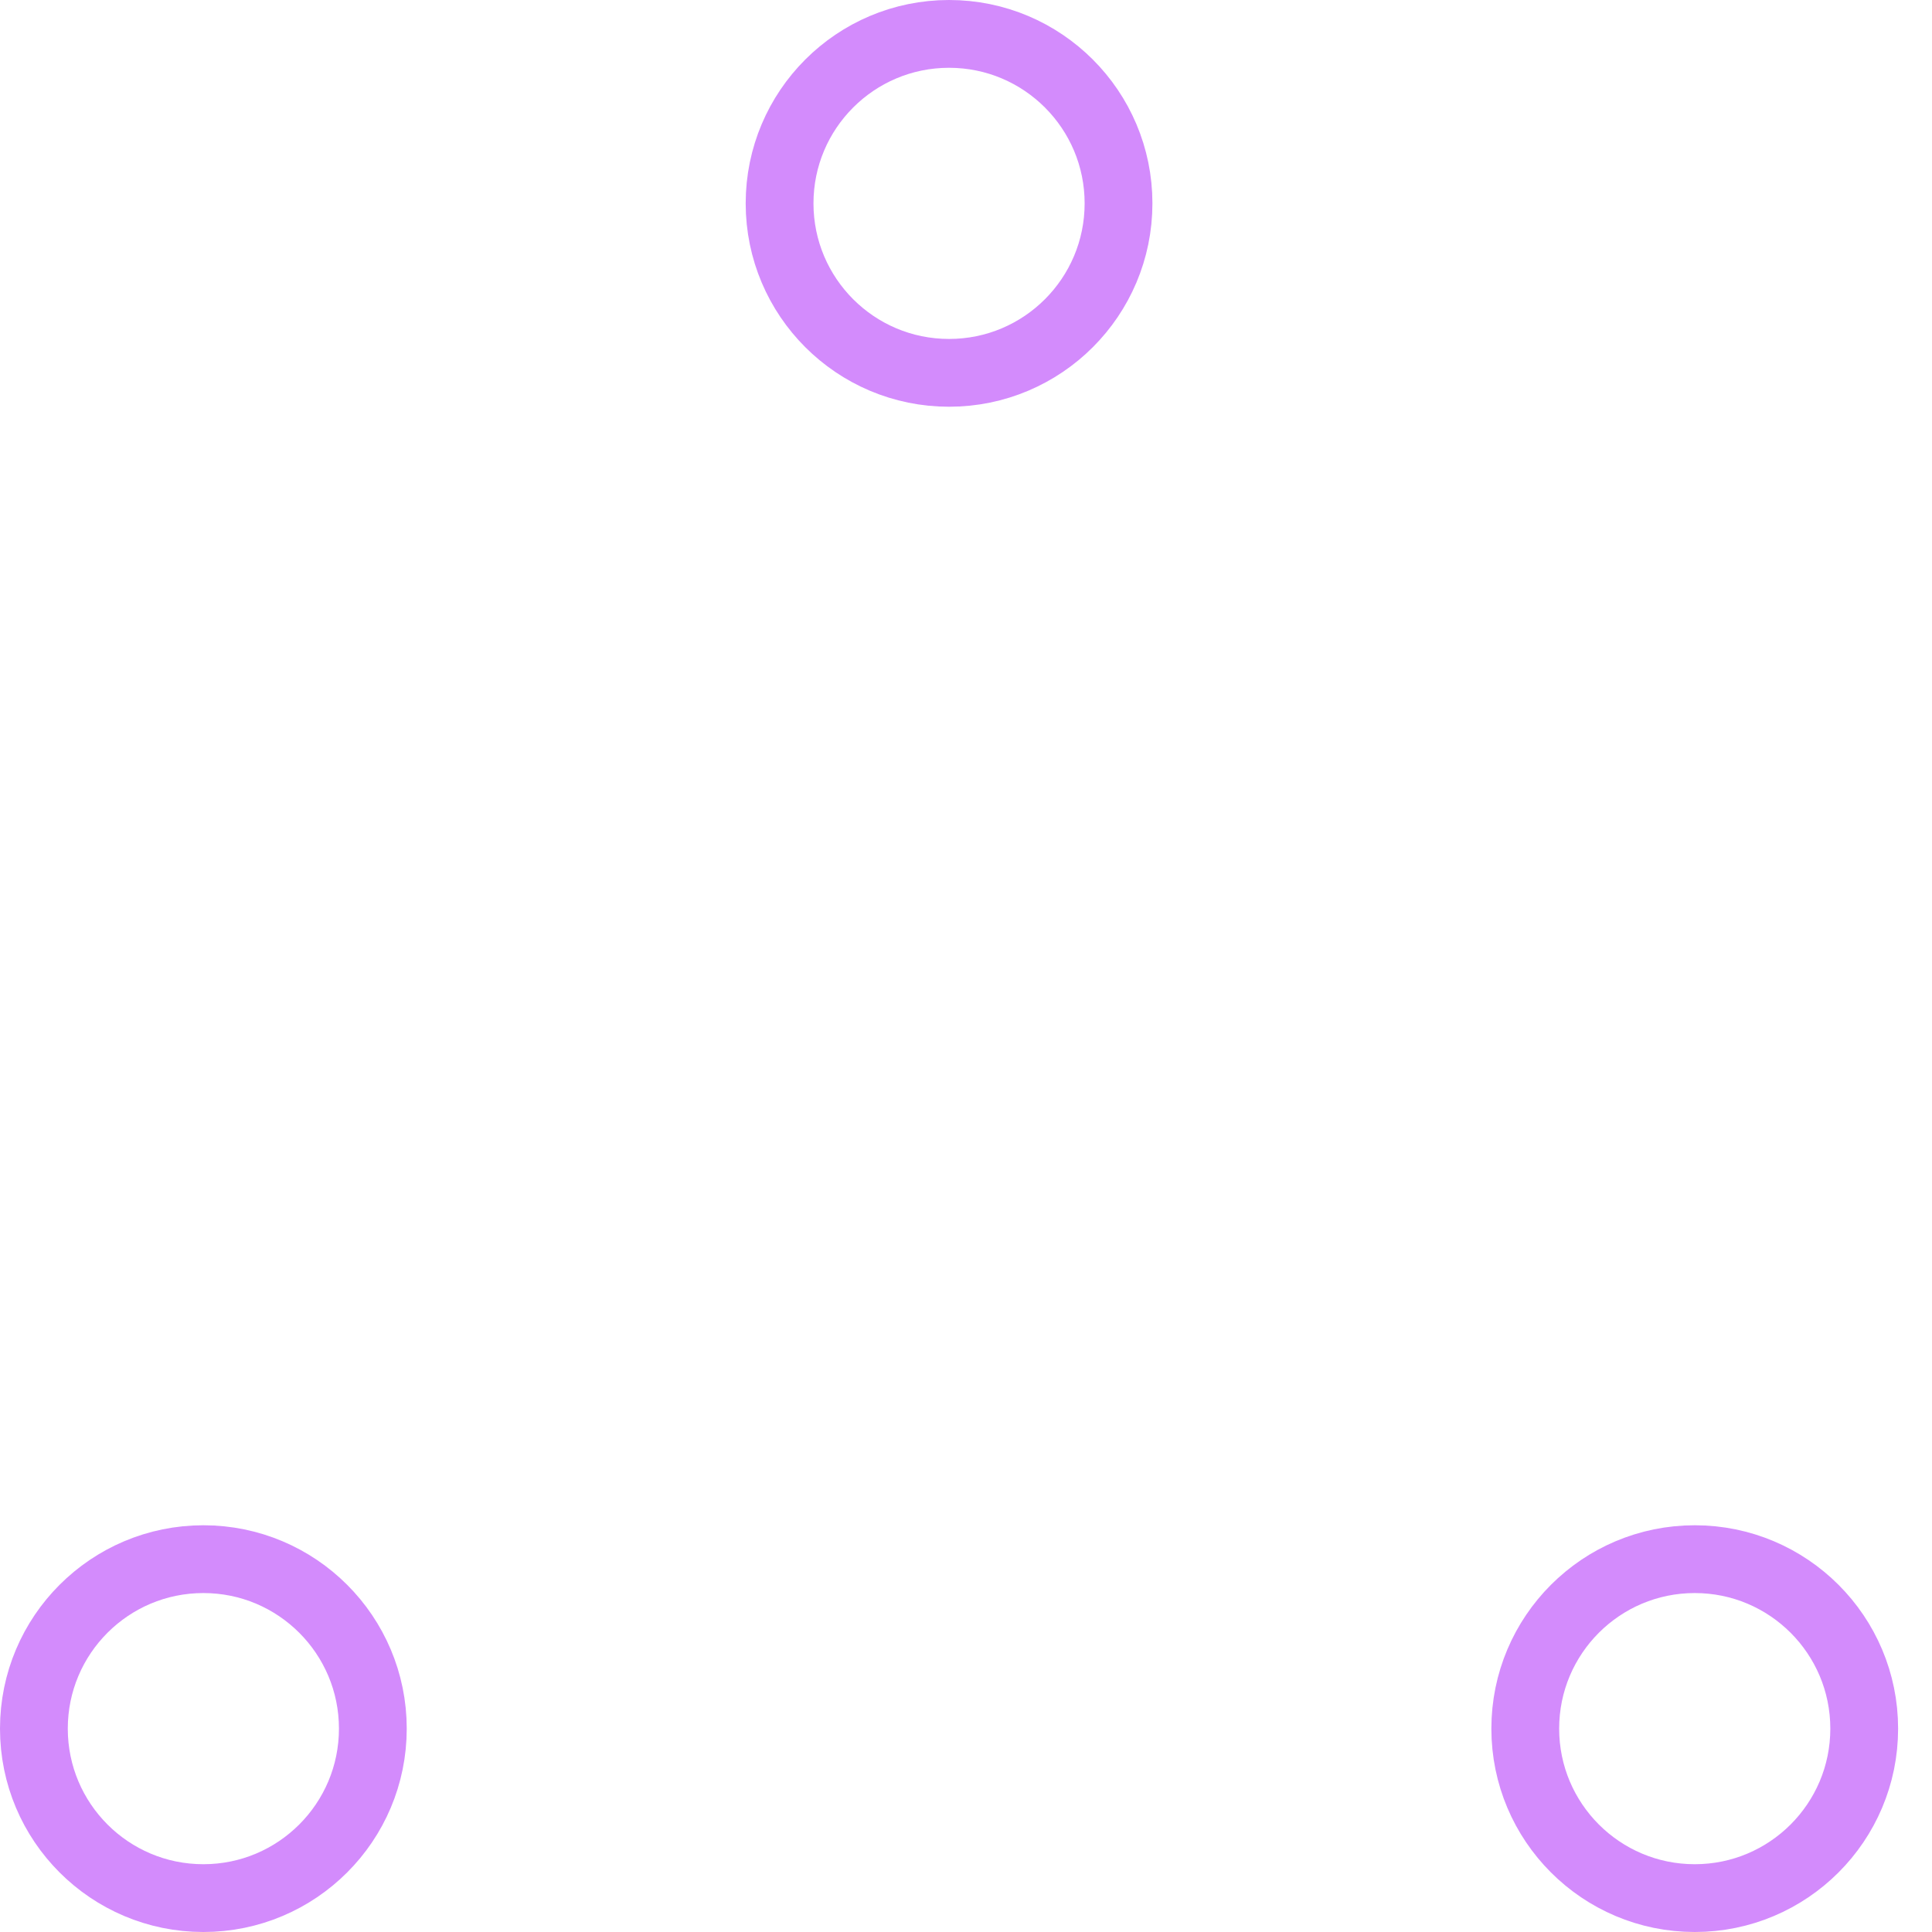
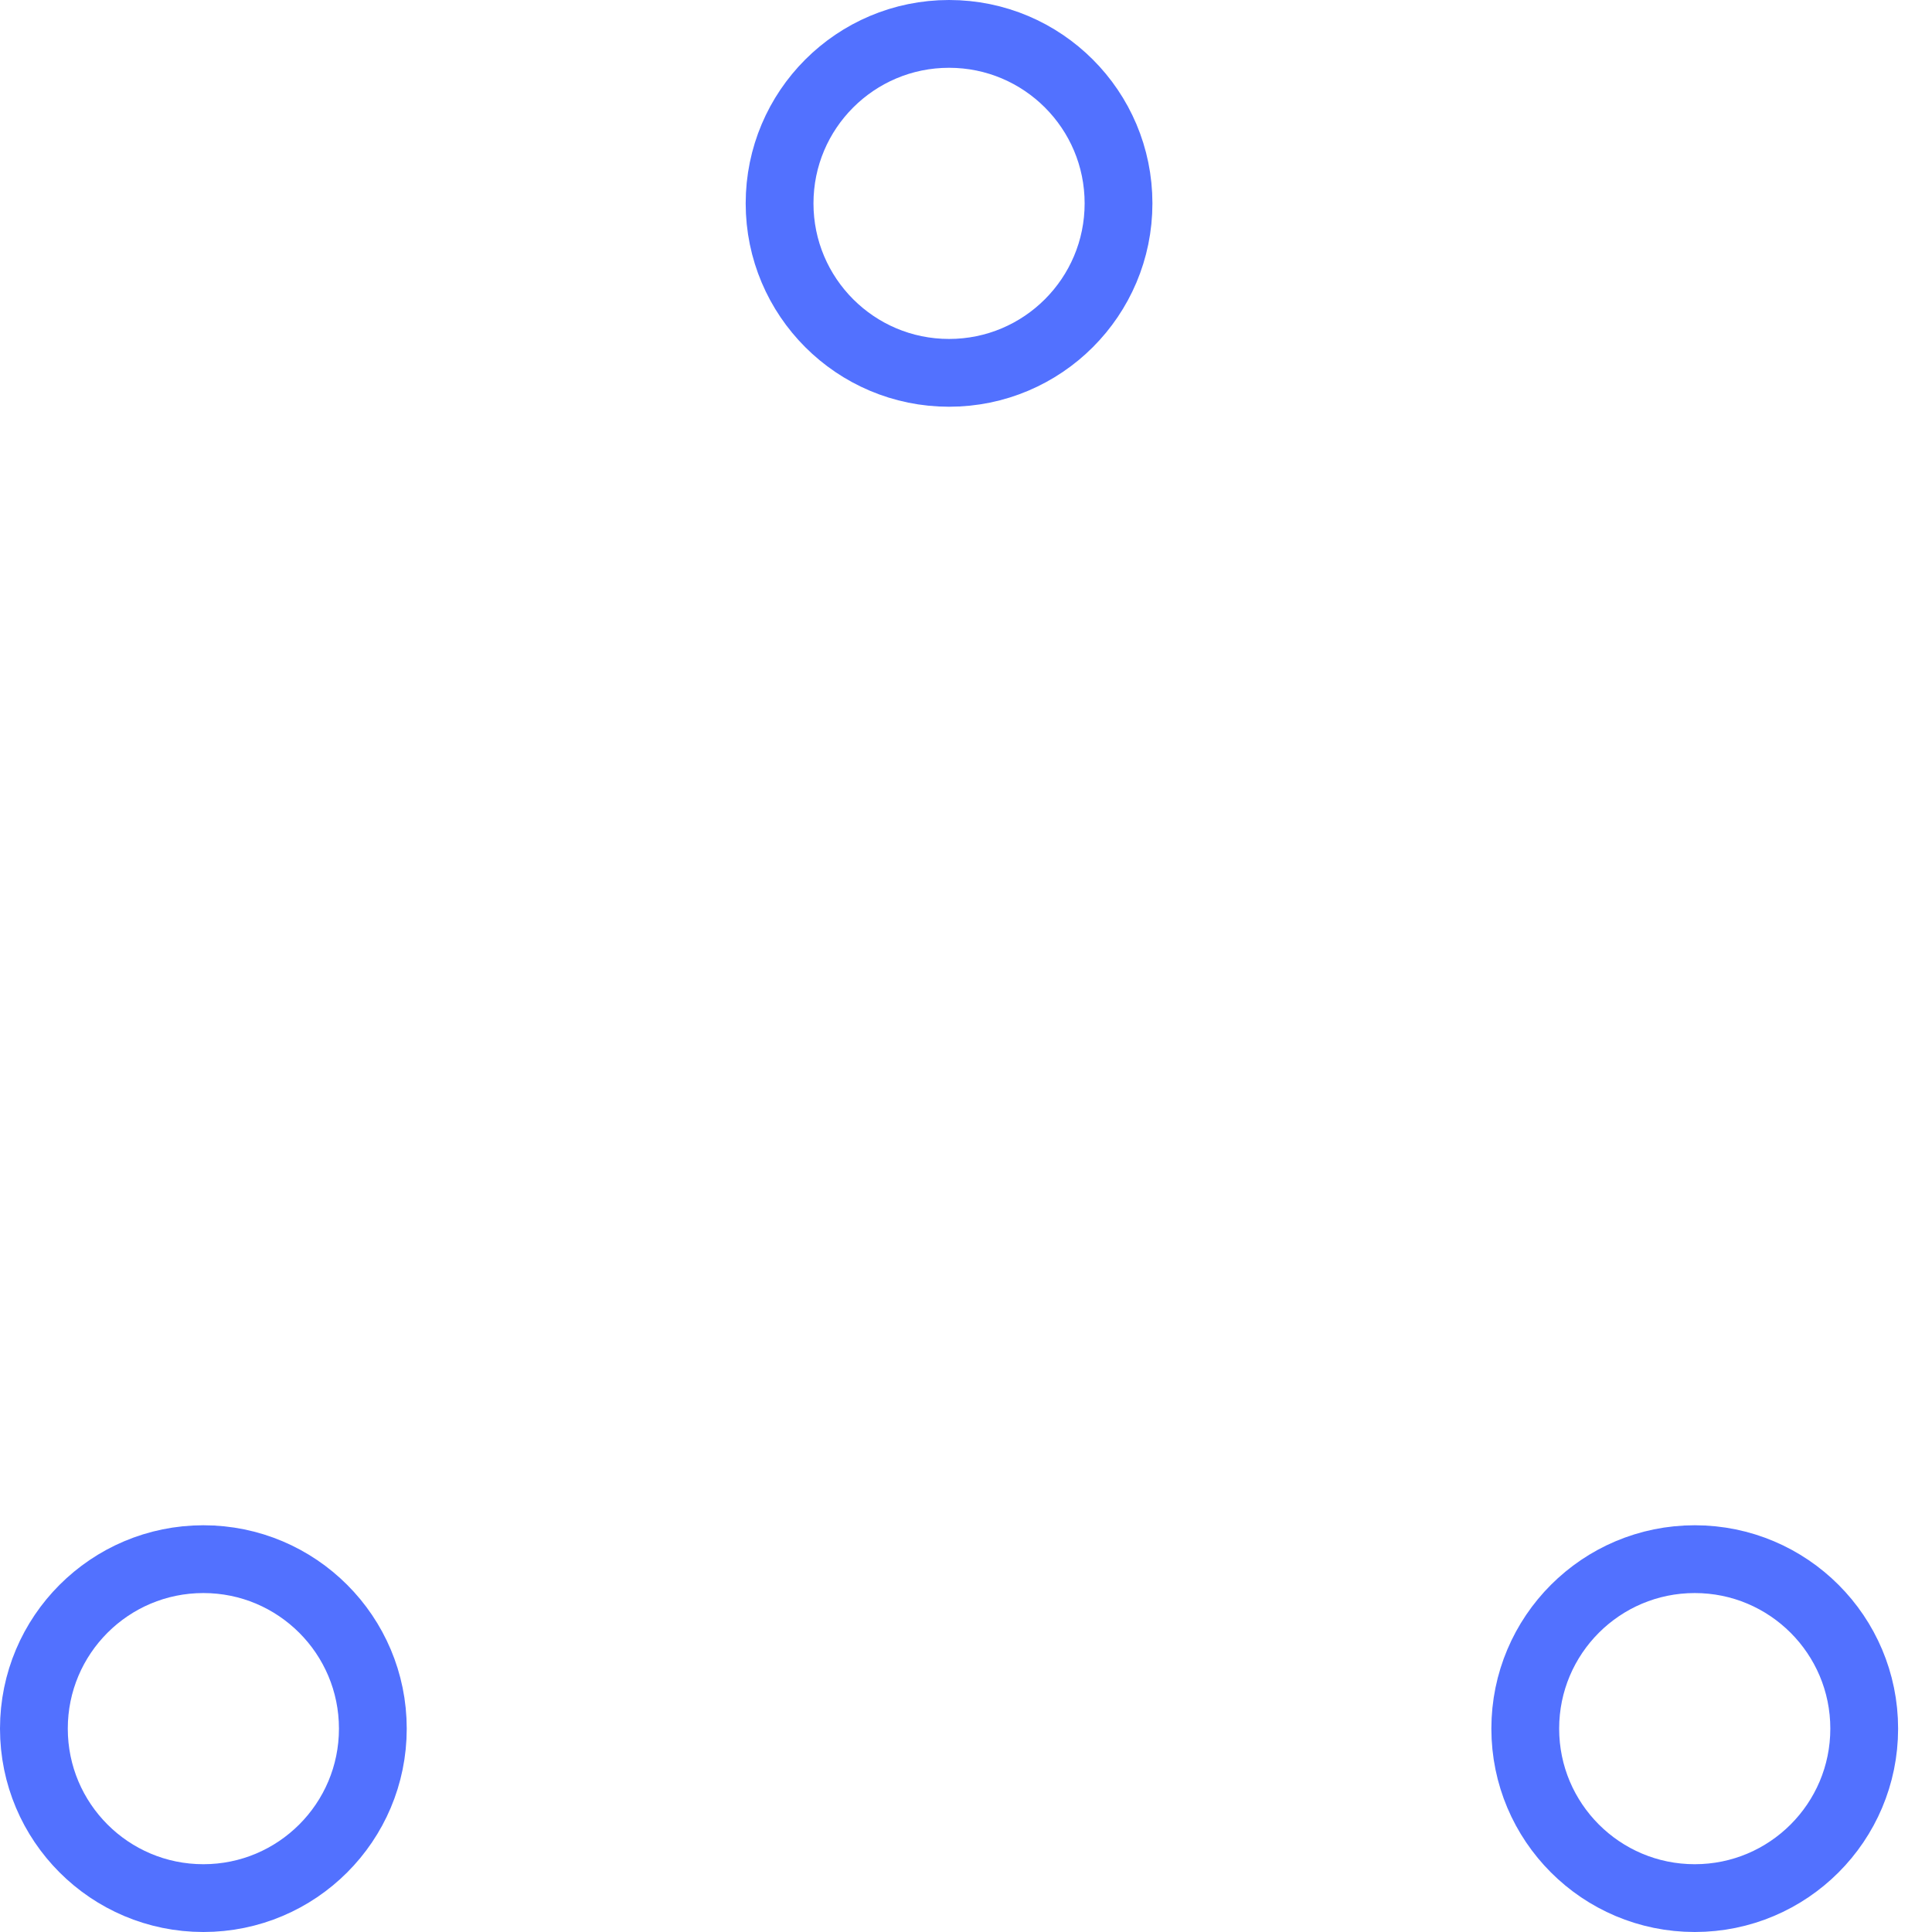
- <svg xmlns="http://www.w3.org/2000/svg" width="80" height="80" viewBox="0 0 57 57" stroke="#d38bfc">
+ <svg xmlns="http://www.w3.org/2000/svg" width="80" height="80" viewBox="0 0 57 57" stroke="#5271FF">
  <g fill="none" fill-rule="evenodd">
    <g transform="translate(1 1)" stroke-width="2">
      <circle cx="5" cy="50" r="5">
        <animate attributeName="cy" begin="0s" dur="2.2s" values="50;5;50;50" calcMode="linear" repeatCount="indefinite" />
        <animate attributeName="cx" begin="0s" dur="2.2s" values="5;27;49;5" calcMode="linear" repeatCount="indefinite" />
      </circle>
      <circle cx="27" cy="5" r="5">
        <animate attributeName="cy" begin="0s" dur="2.2s" from="5" to="5" values="5;50;50;5" calcMode="linear" repeatCount="indefinite" />
        <animate attributeName="cx" begin="0s" dur="2.2s" from="27" to="27" values="27;49;5;27" calcMode="linear" repeatCount="indefinite" />
      </circle>
      <circle cx="49" cy="50" r="5">
        <animate attributeName="cy" begin="0s" dur="2.2s" values="50;50;5;50" calcMode="linear" repeatCount="indefinite" />
        <animate attributeName="cx" from="49" to="49" begin="0s" dur="2.2s" values="49;5;27;49" calcMode="linear" repeatCount="indefinite" />
      </circle>
    </g>
  </g>
</svg>
